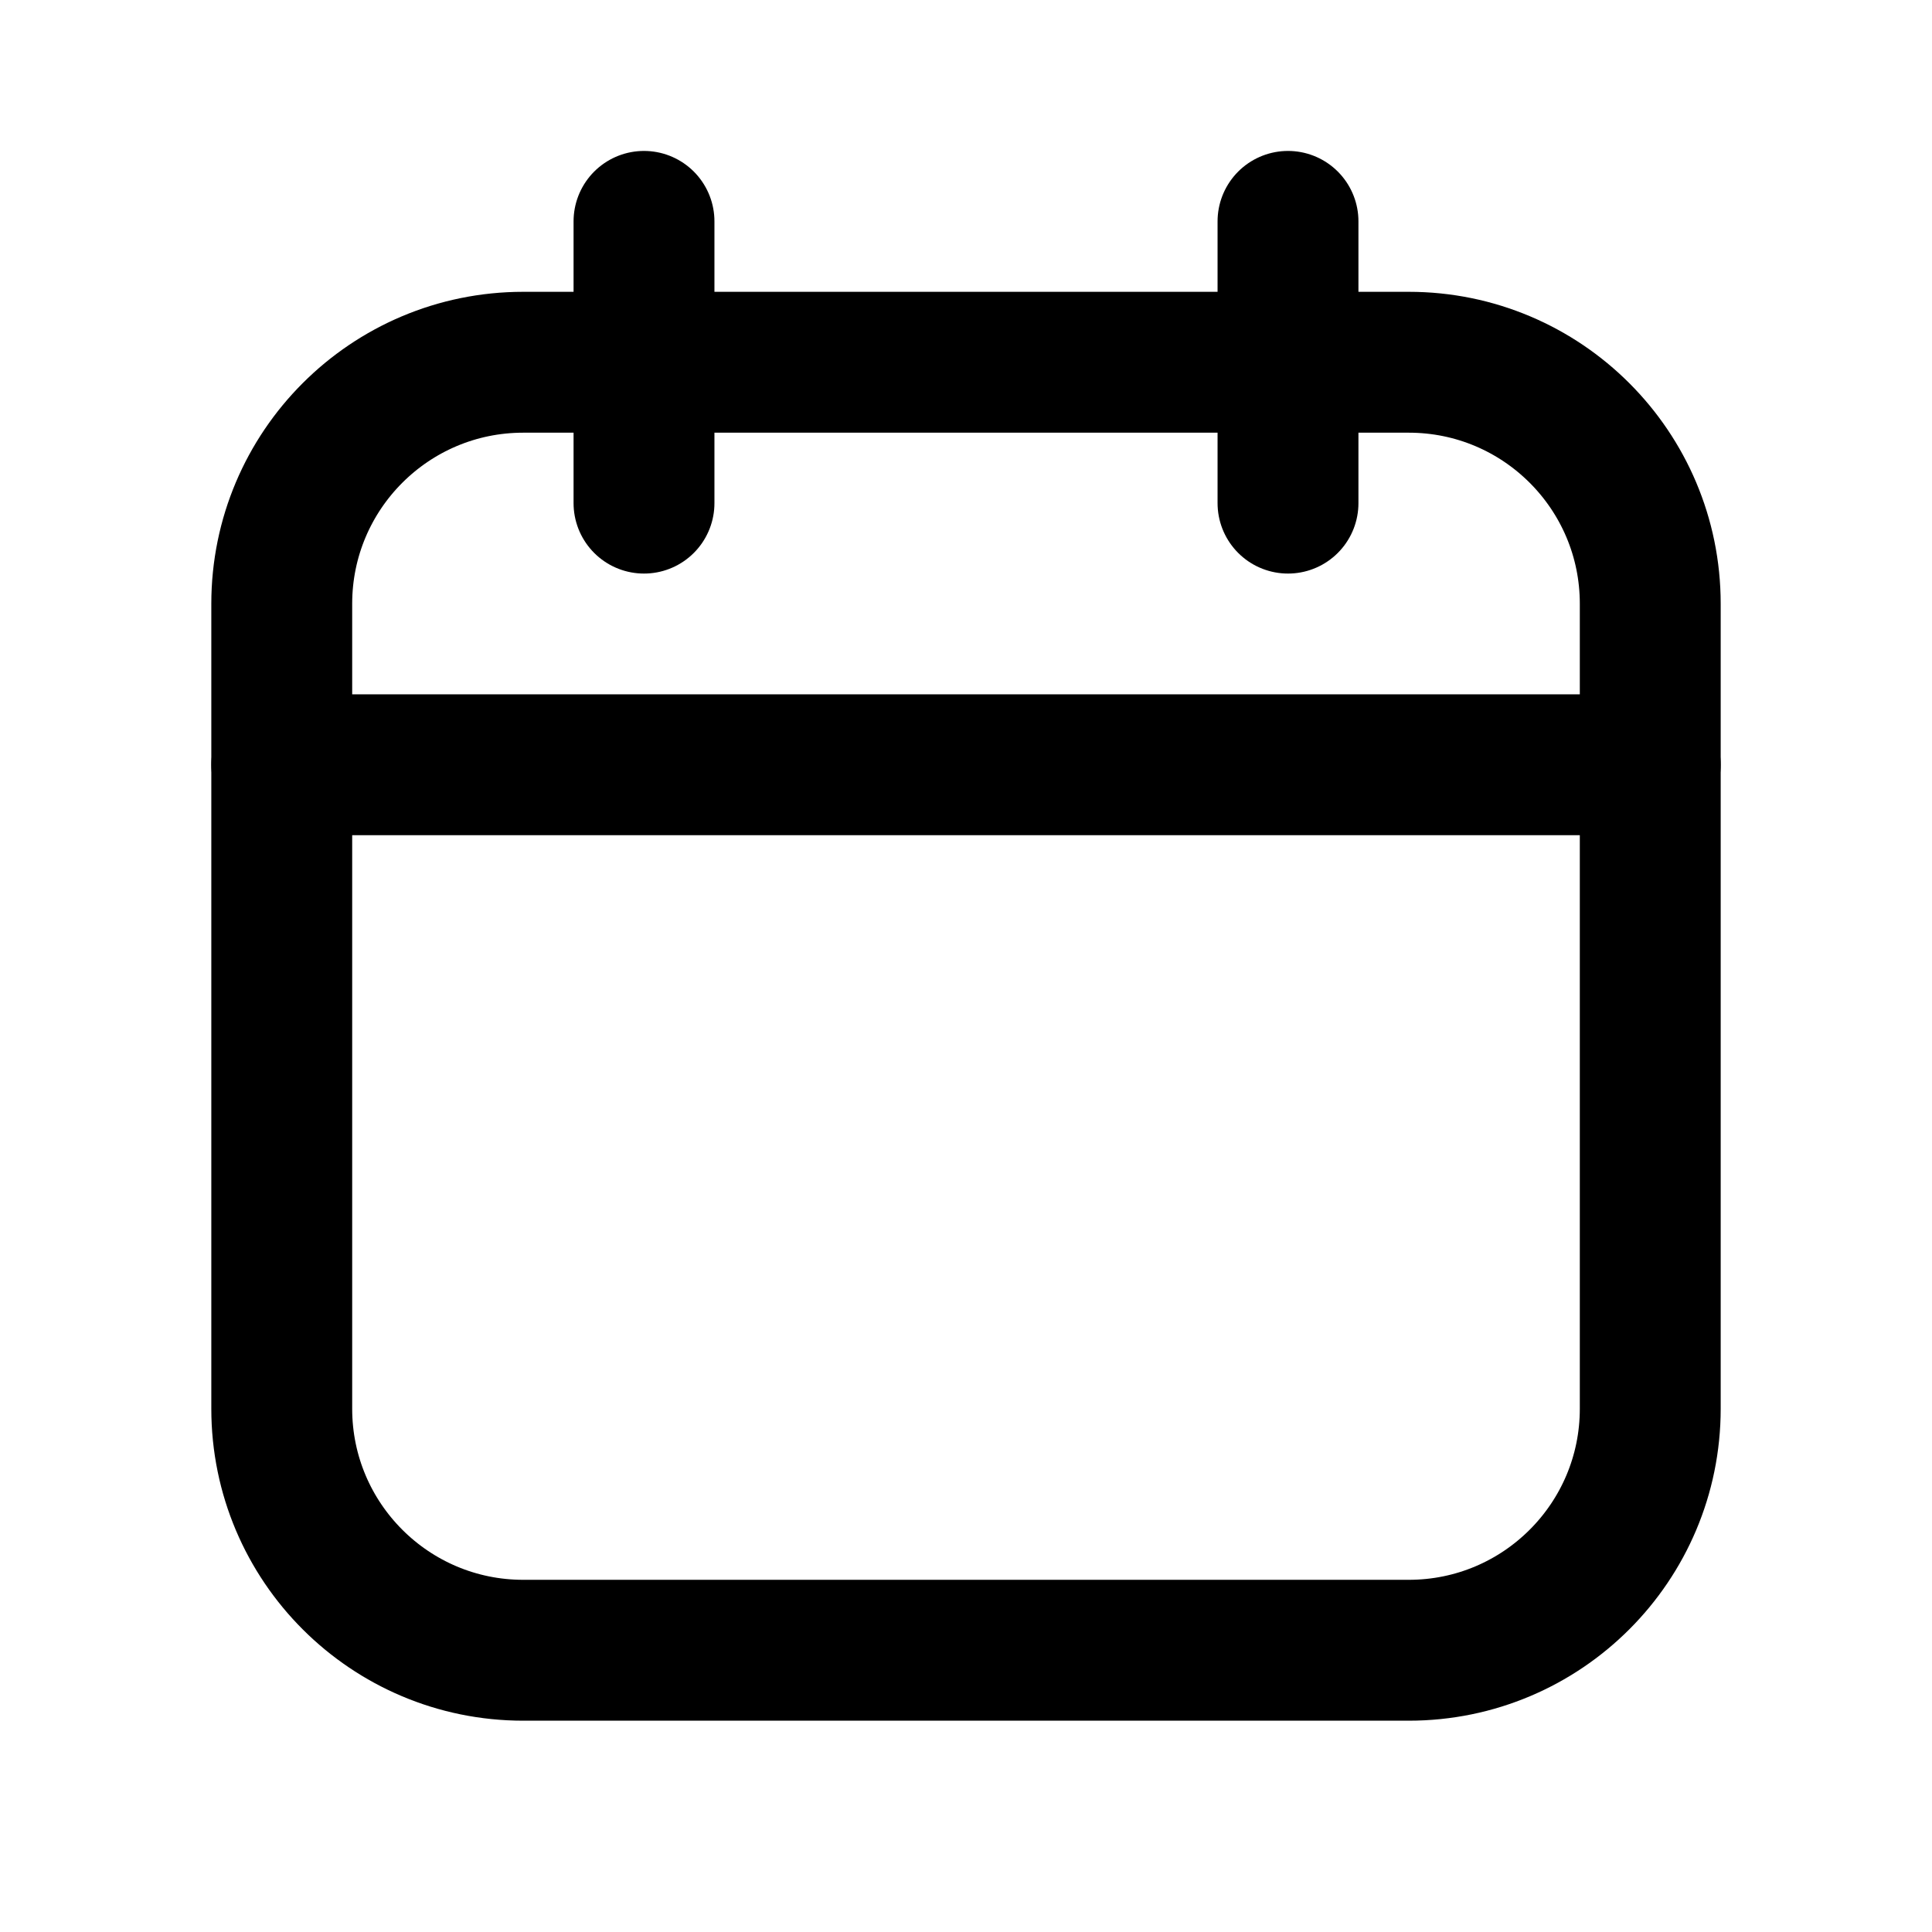
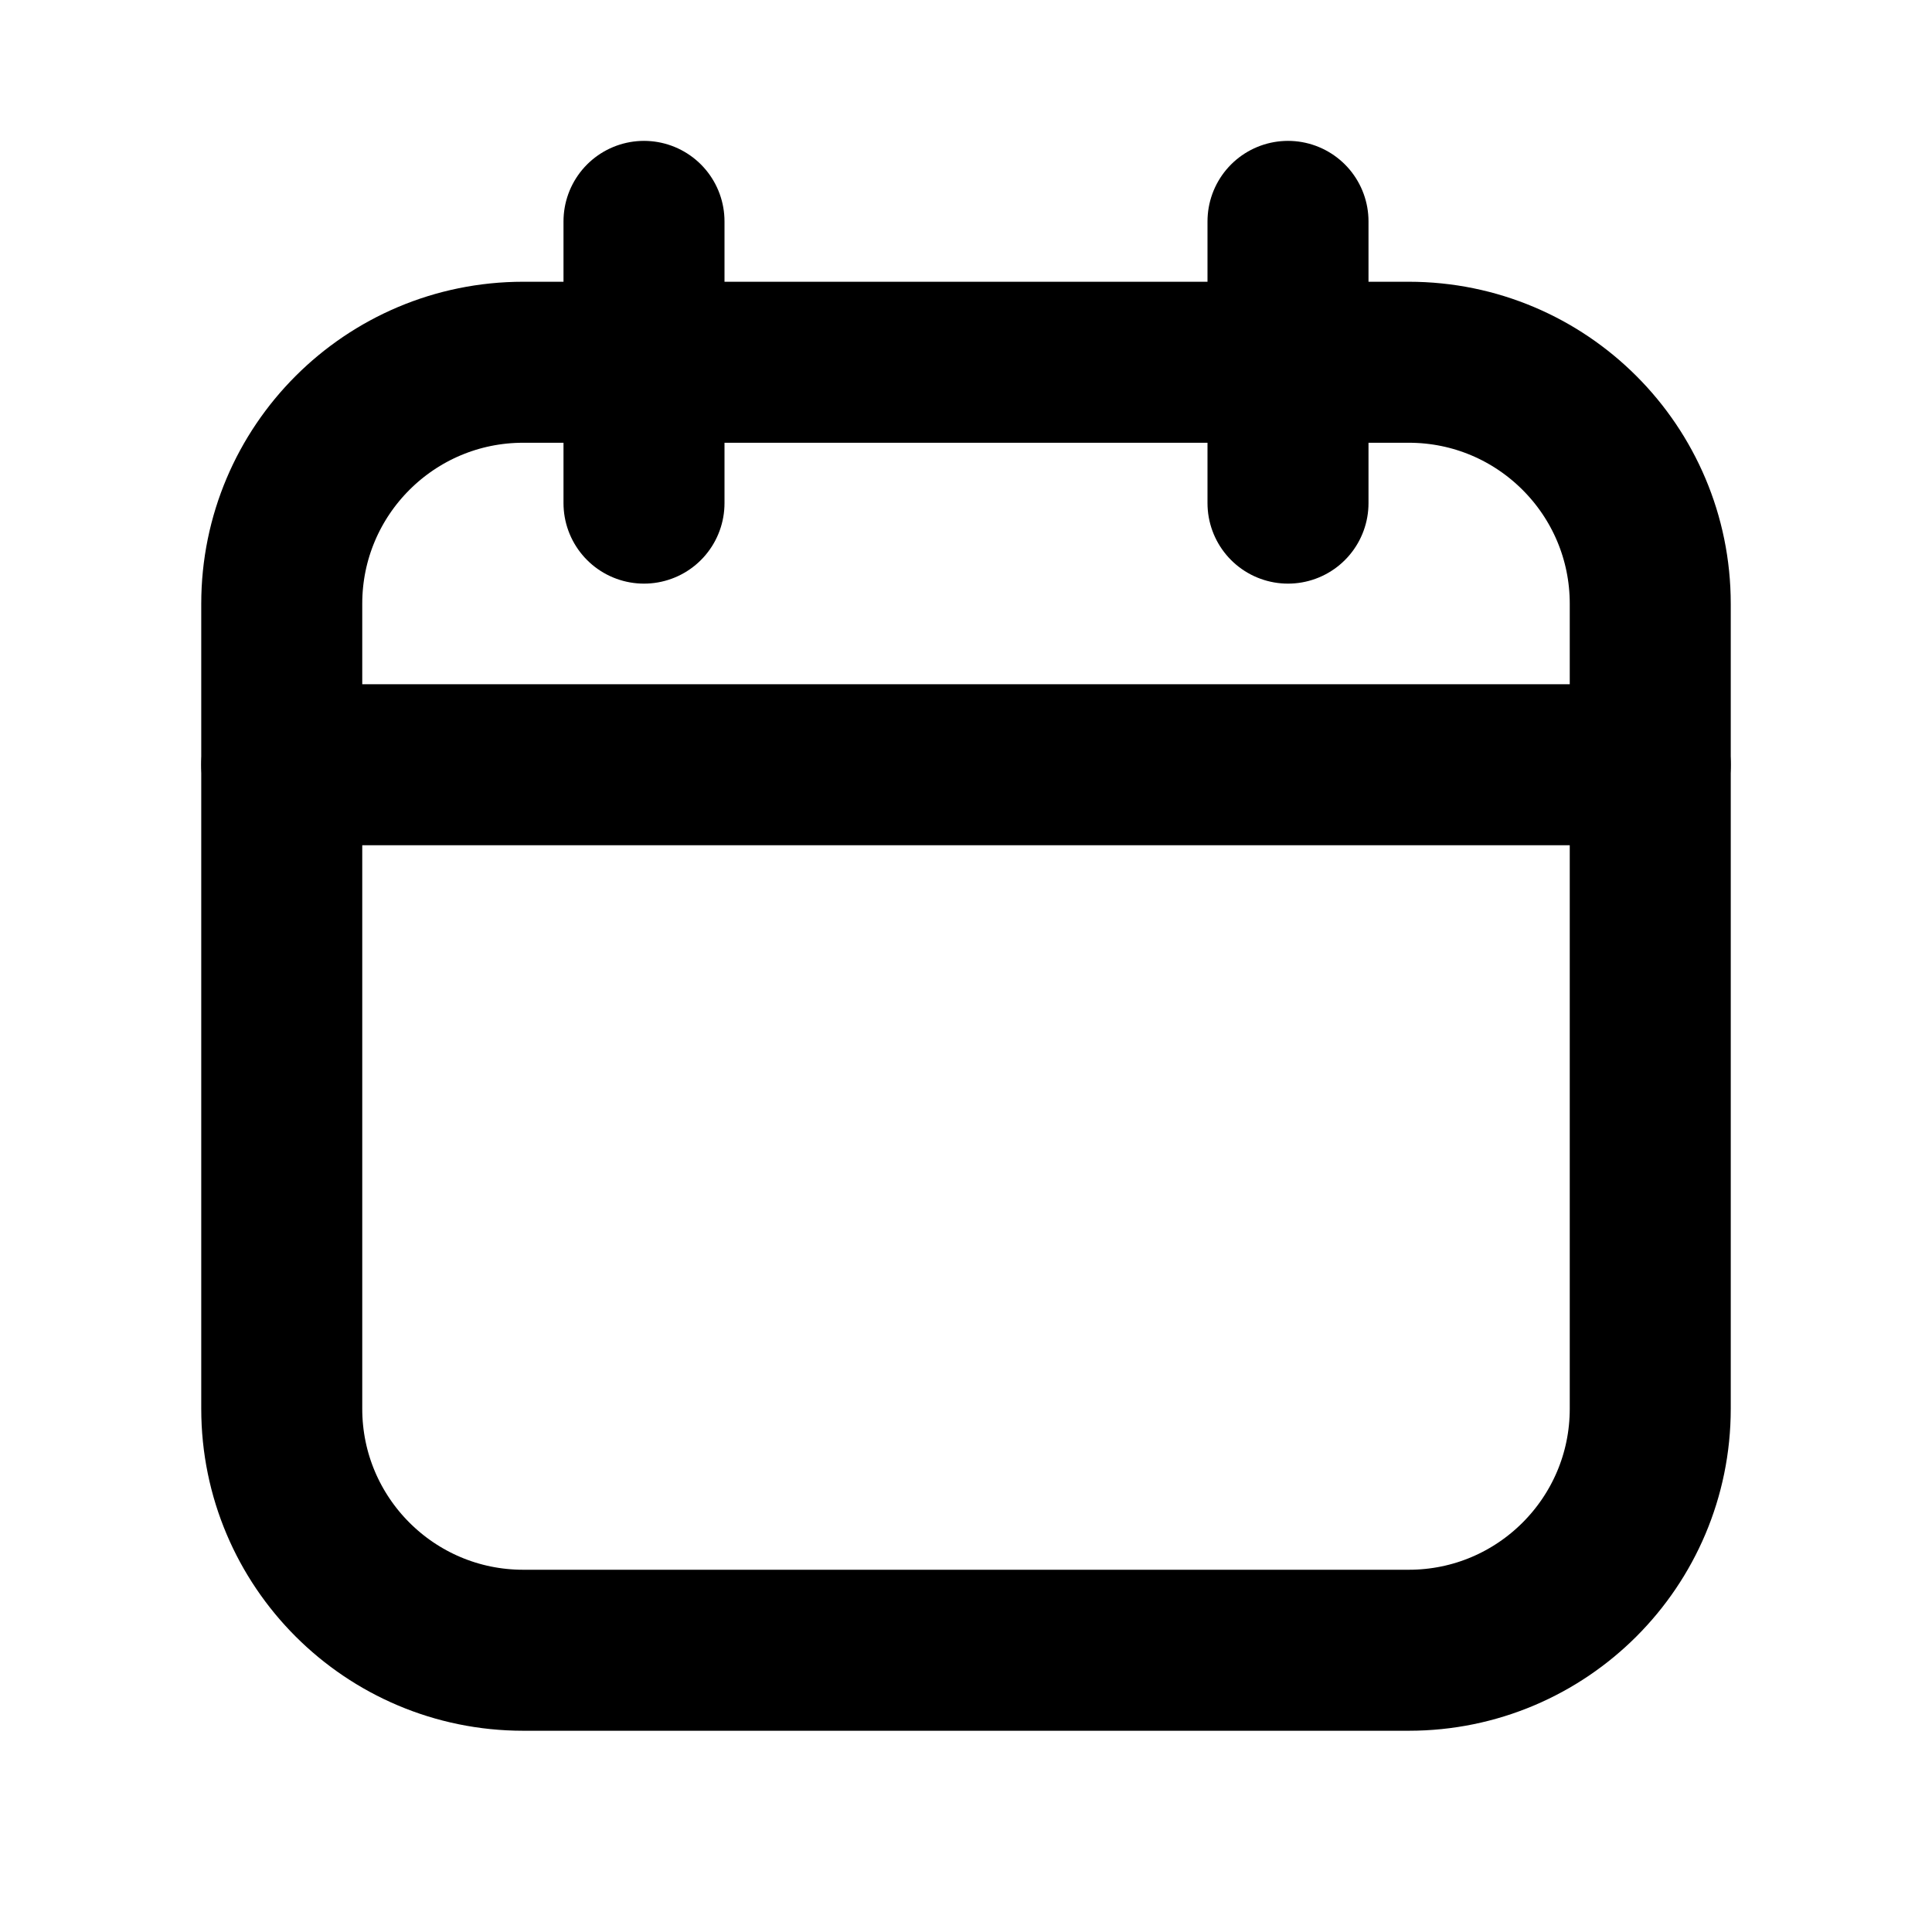
- <svg xmlns="http://www.w3.org/2000/svg" width="16" height="16" viewBox="0 0 24 24" fill="none" stroke="currentColor" stroke-width="1.75" stroke-linecap="round" stroke-linejoin="round">
+ <svg xmlns="http://www.w3.org/2000/svg" width="16" height="16" viewBox="0 0 24 24" fill="none" stroke="currentColor" stroke-width="2" stroke-linecap="round" stroke-linejoin="round">
  <rect x="3.5" y="4.5" width="17" height="16" rx="3" />
  <path d="M8 2.75v3.5M16 2.75v3.5M3.5 9.5h17" />
</svg>
